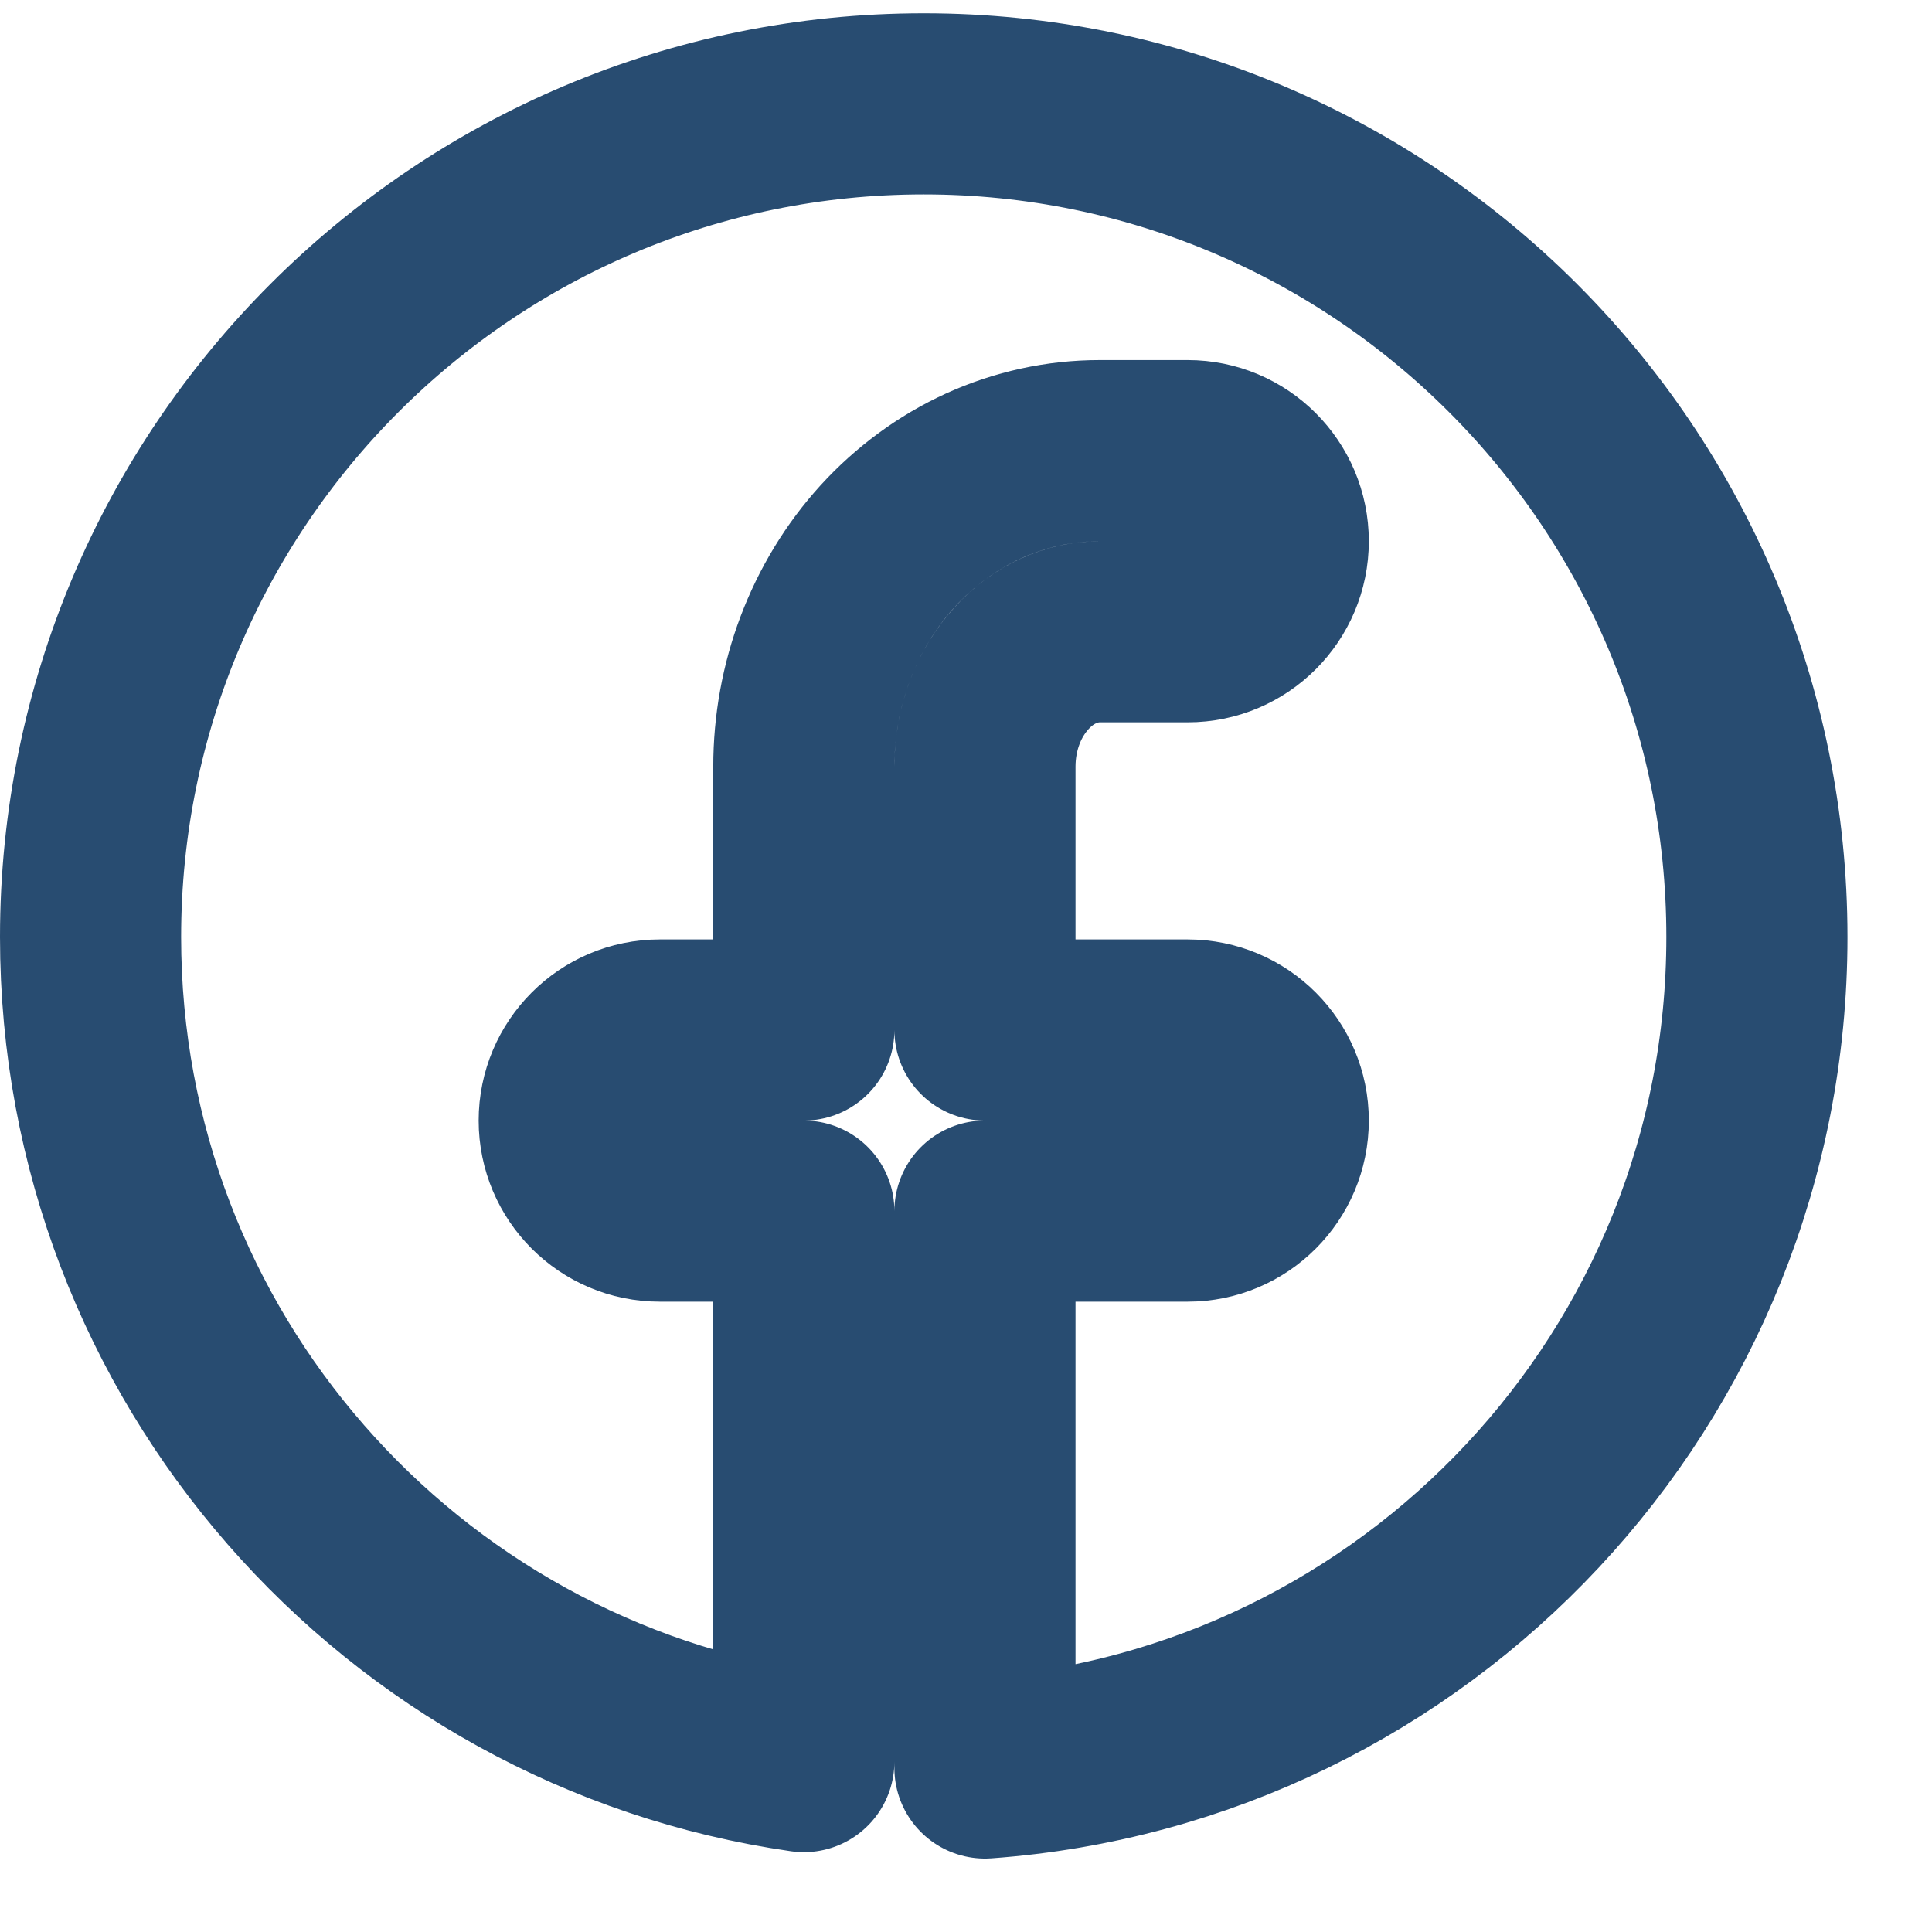
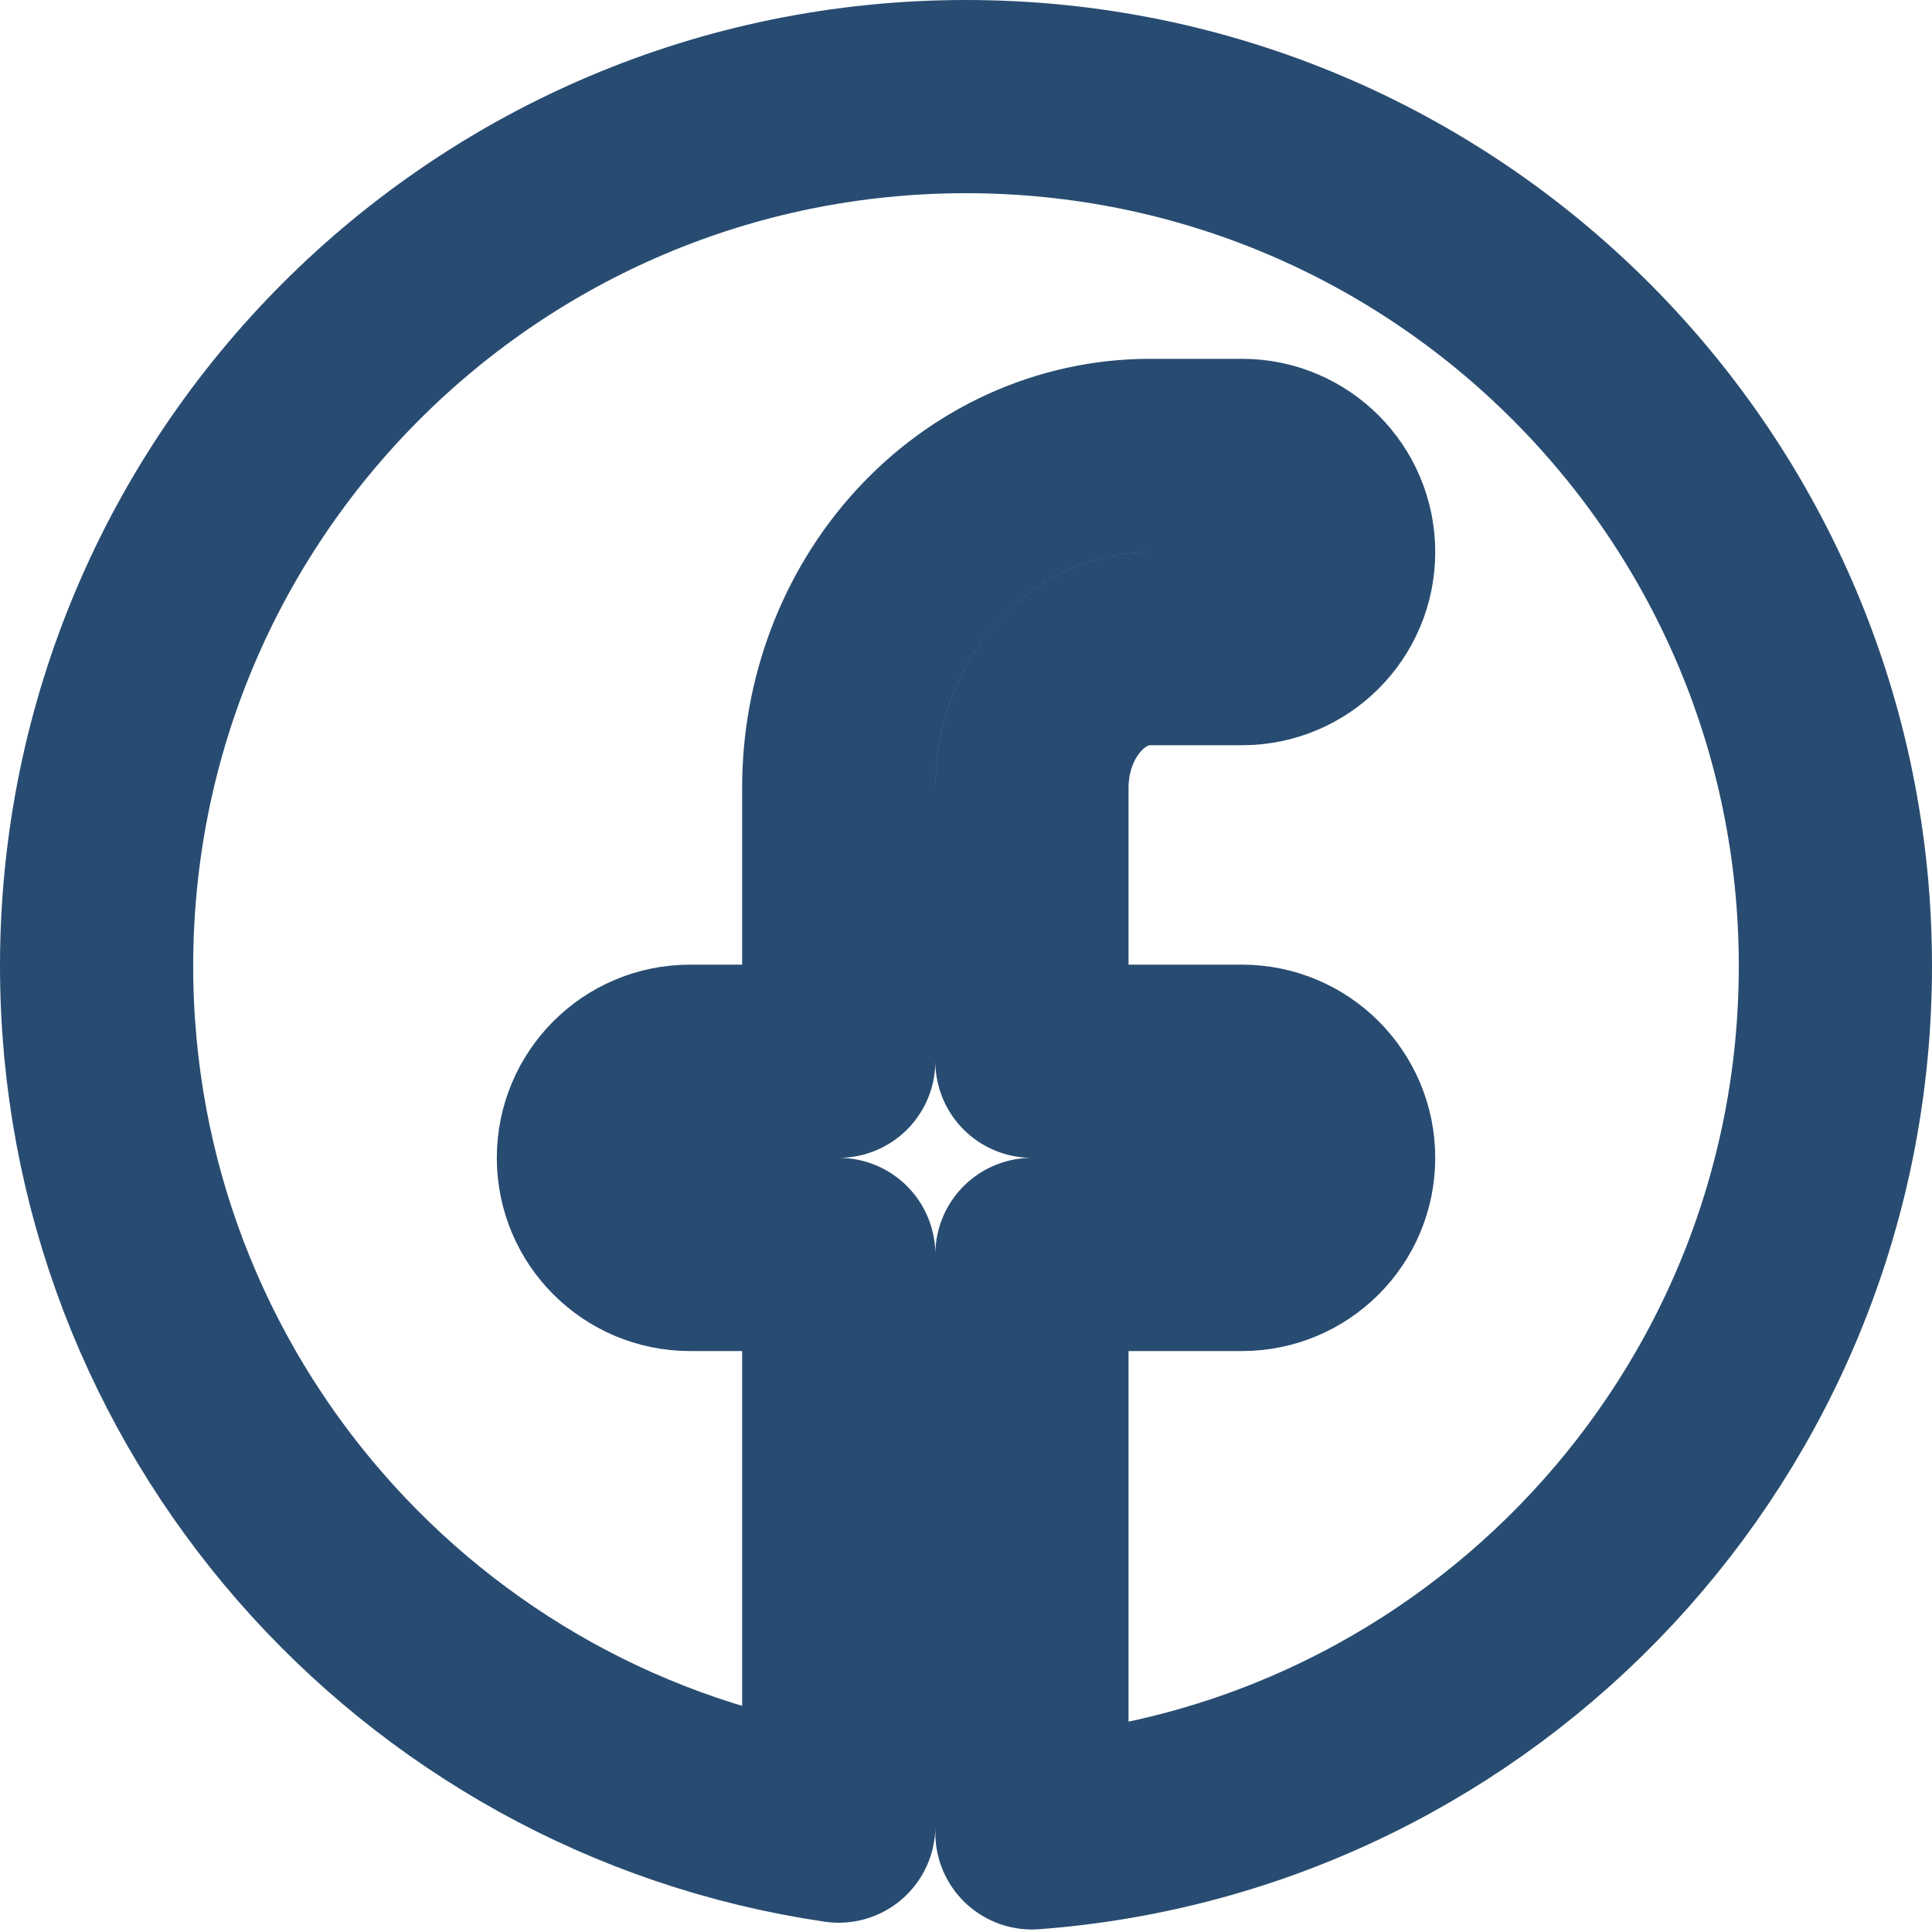
- <svg xmlns="http://www.w3.org/2000/svg" width="16" height="16" viewBox="0 0 16 16" fill="none">
-   <path d="M9.836 5.232C10.25 5.232 10.586 4.896 10.586 4.482C10.586 4.068 10.25 3.732 9.836 3.732H9.107C8.775 3.732 8.448 3.804 8.146 3.941C7.844 4.079 7.575 4.278 7.351 4.523C7.127 4.769 6.953 5.057 6.835 5.369C6.717 5.681 6.657 6.014 6.657 6.348V8.53H5.464C5.05 8.53 4.714 8.866 4.714 9.28C4.714 9.694 5.05 10.03 5.464 10.03H6.657V14.589C3.317 14.108 0.75 11.234 0.75 7.76C0.75 3.95 3.839 0.86 7.65 0.86C11.461 0.86 14.55 3.95 14.55 7.76C14.55 11.4 11.731 14.382 8.157 14.642V10.03H9.836C10.25 10.03 10.586 9.694 10.586 9.28C10.586 8.866 10.25 8.53 9.836 8.53H8.157V6.348C8.157 6.192 8.185 6.039 8.238 5.899C8.291 5.758 8.368 5.635 8.46 5.534C8.551 5.433 8.657 5.357 8.767 5.307C8.877 5.257 8.993 5.232 9.107 5.232H9.836Z" stroke="#284C71" stroke-width="1.5" stroke-linecap="round" stroke-linejoin="round" />
+ <svg xmlns="http://www.w3.org/2000/svg" width="40" height="40" viewBox="0 0 40 40" fill="none">
+   <path d="M25.715 13.429C26.819 13.429 27.715 12.534 27.715 11.429C27.715 10.325 26.819 9.429 25.715 9.429H23.81C22.936 9.429 22.076 9.618 21.281 9.98C20.487 10.341 19.777 10.865 19.189 11.511C18.6 12.157 18.142 12.914 17.832 13.734C17.523 14.555 17.365 15.428 17.365 16.307V21.972H14.286C13.181 21.972 12.286 22.868 12.286 23.972C12.286 25.077 13.181 25.972 14.286 25.972H17.365V37.808C8.673 36.533 2 29.046 2 20C2 10.059 10.059 2 20 2C29.941 2 38 10.059 38 20C38 29.481 30.669 37.251 21.365 37.948V25.972H25.715C26.819 25.972 27.715 25.077 27.715 23.972C27.715 22.868 26.819 21.972 25.715 21.972H21.365V16.307C21.365 15.905 21.438 15.51 21.575 15.146C21.712 14.783 21.909 14.465 22.145 14.205C22.382 13.945 22.653 13.75 22.937 13.621C23.22 13.492 23.516 13.429 23.81 13.429H25.715Z" stroke="#284C71" stroke-width="4" stroke-linecap="round" stroke-linejoin="round" />
</svg>
